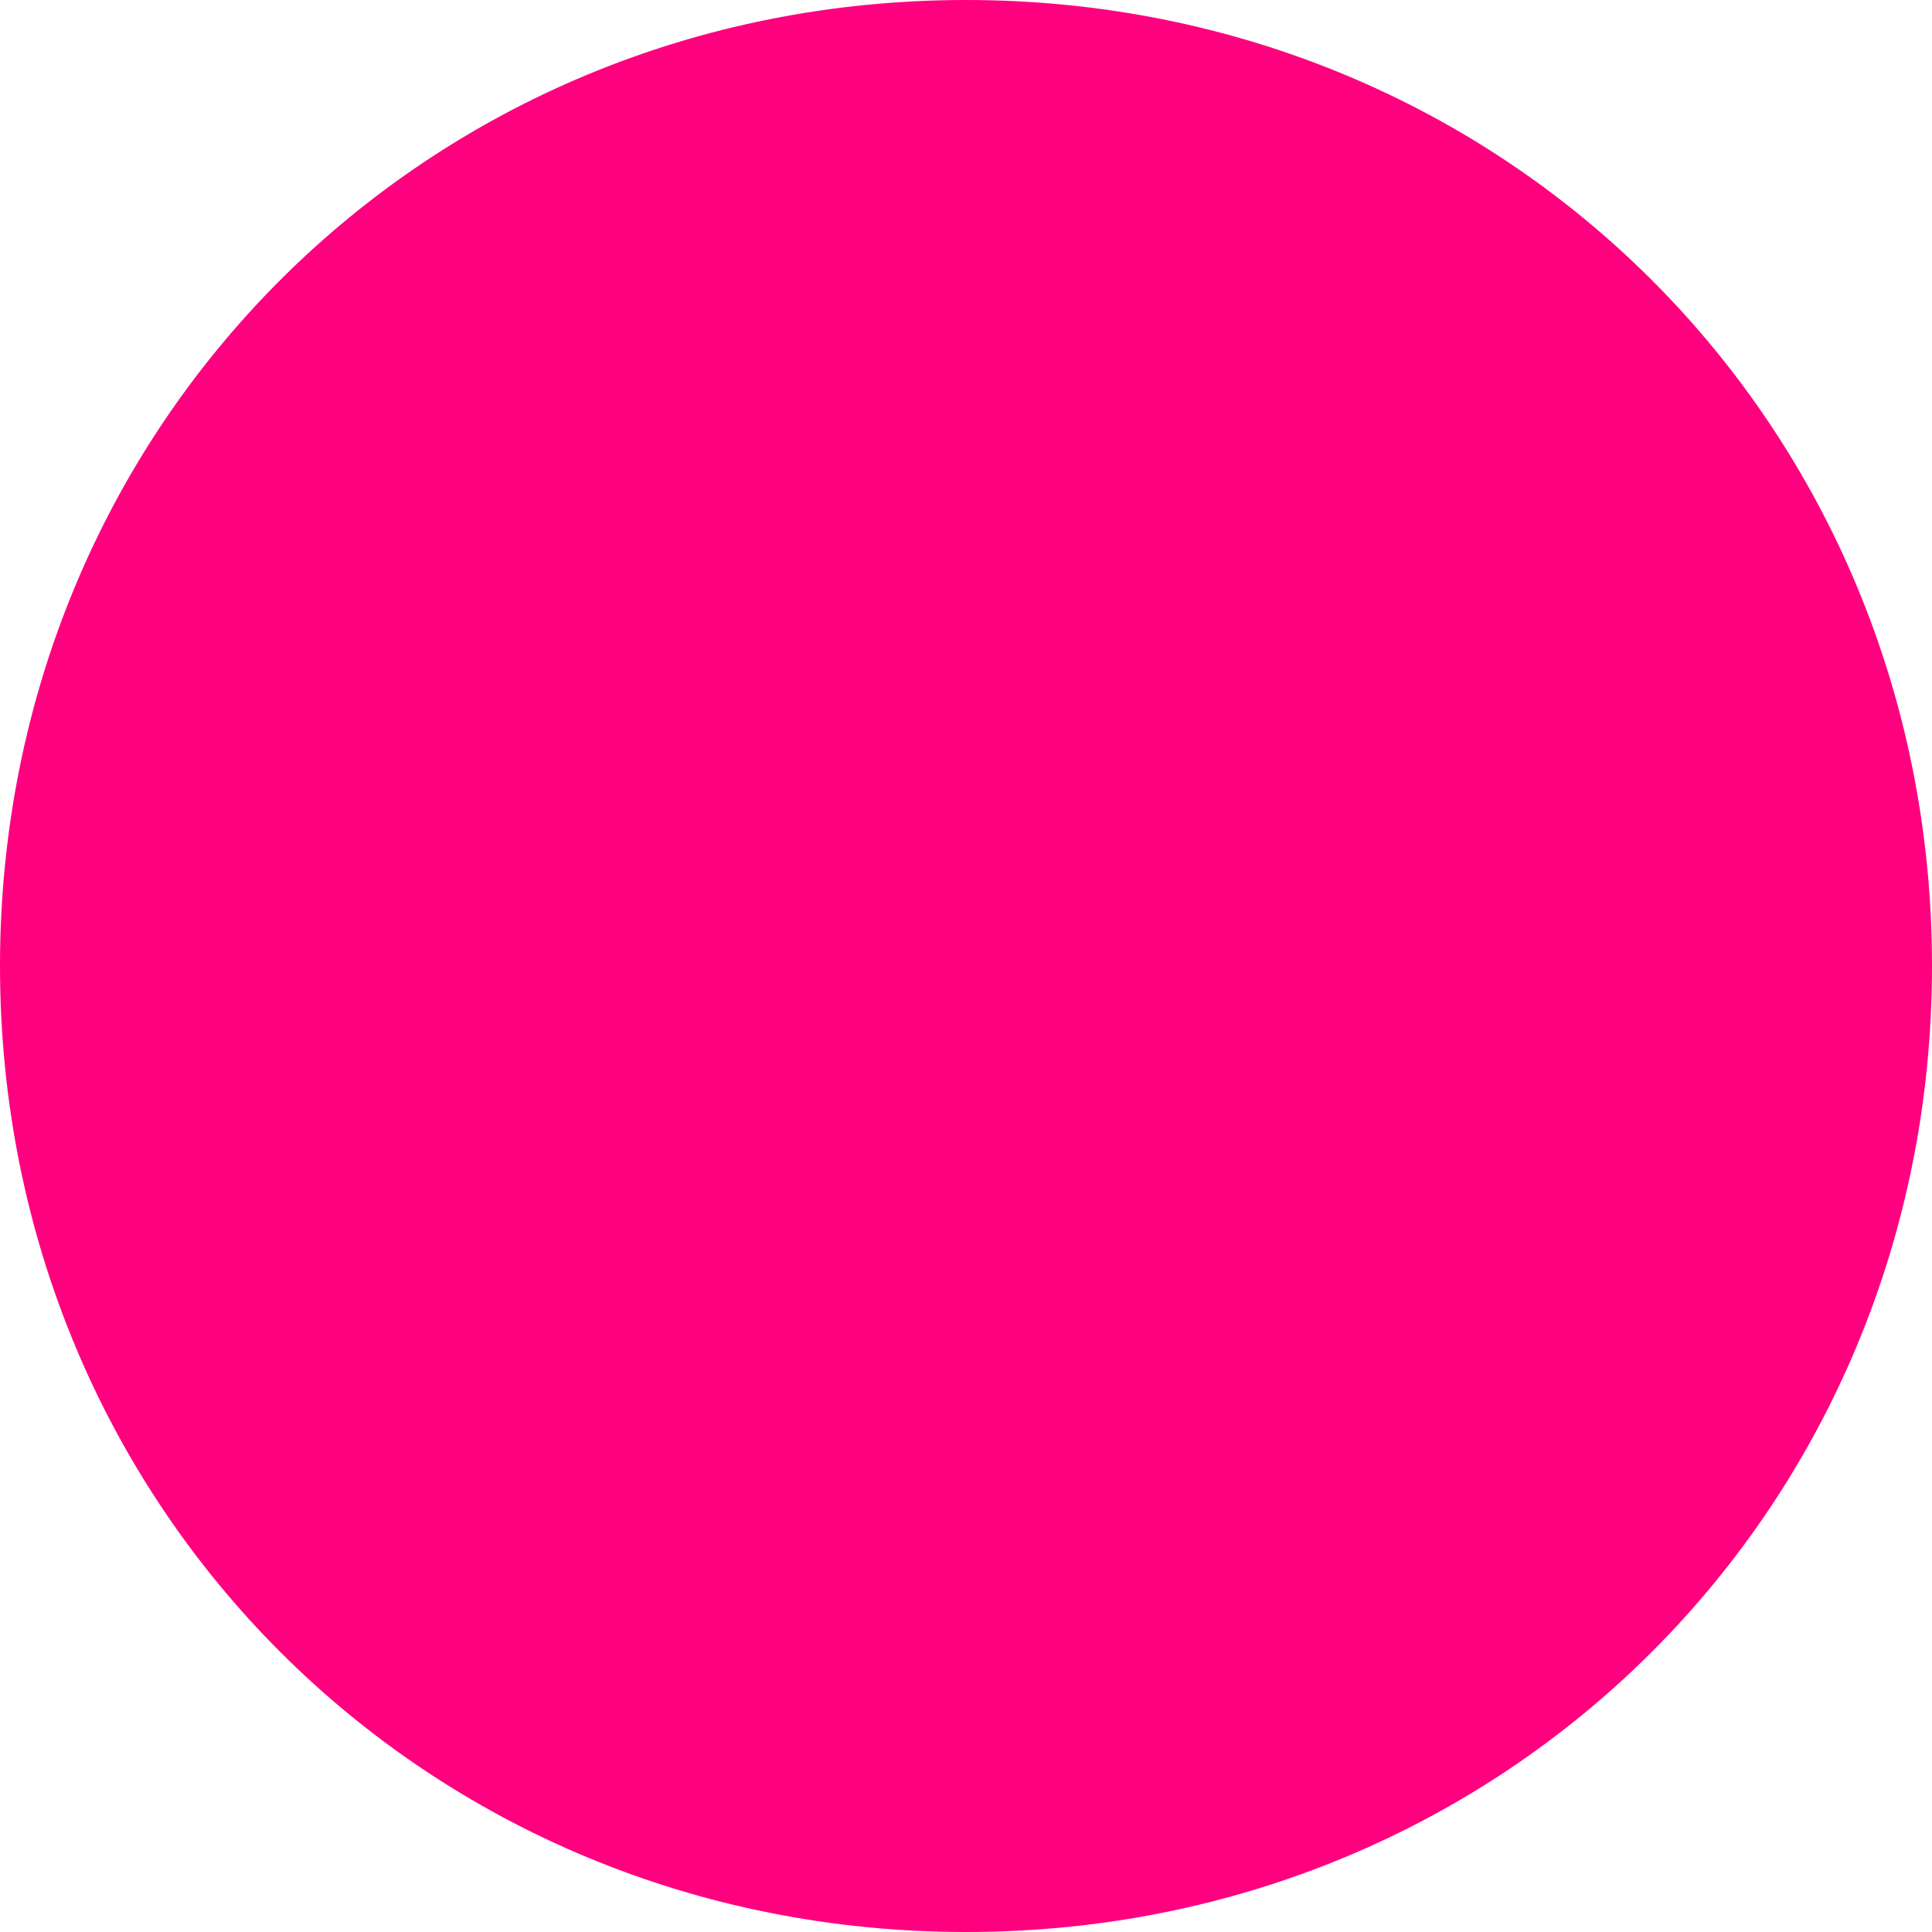
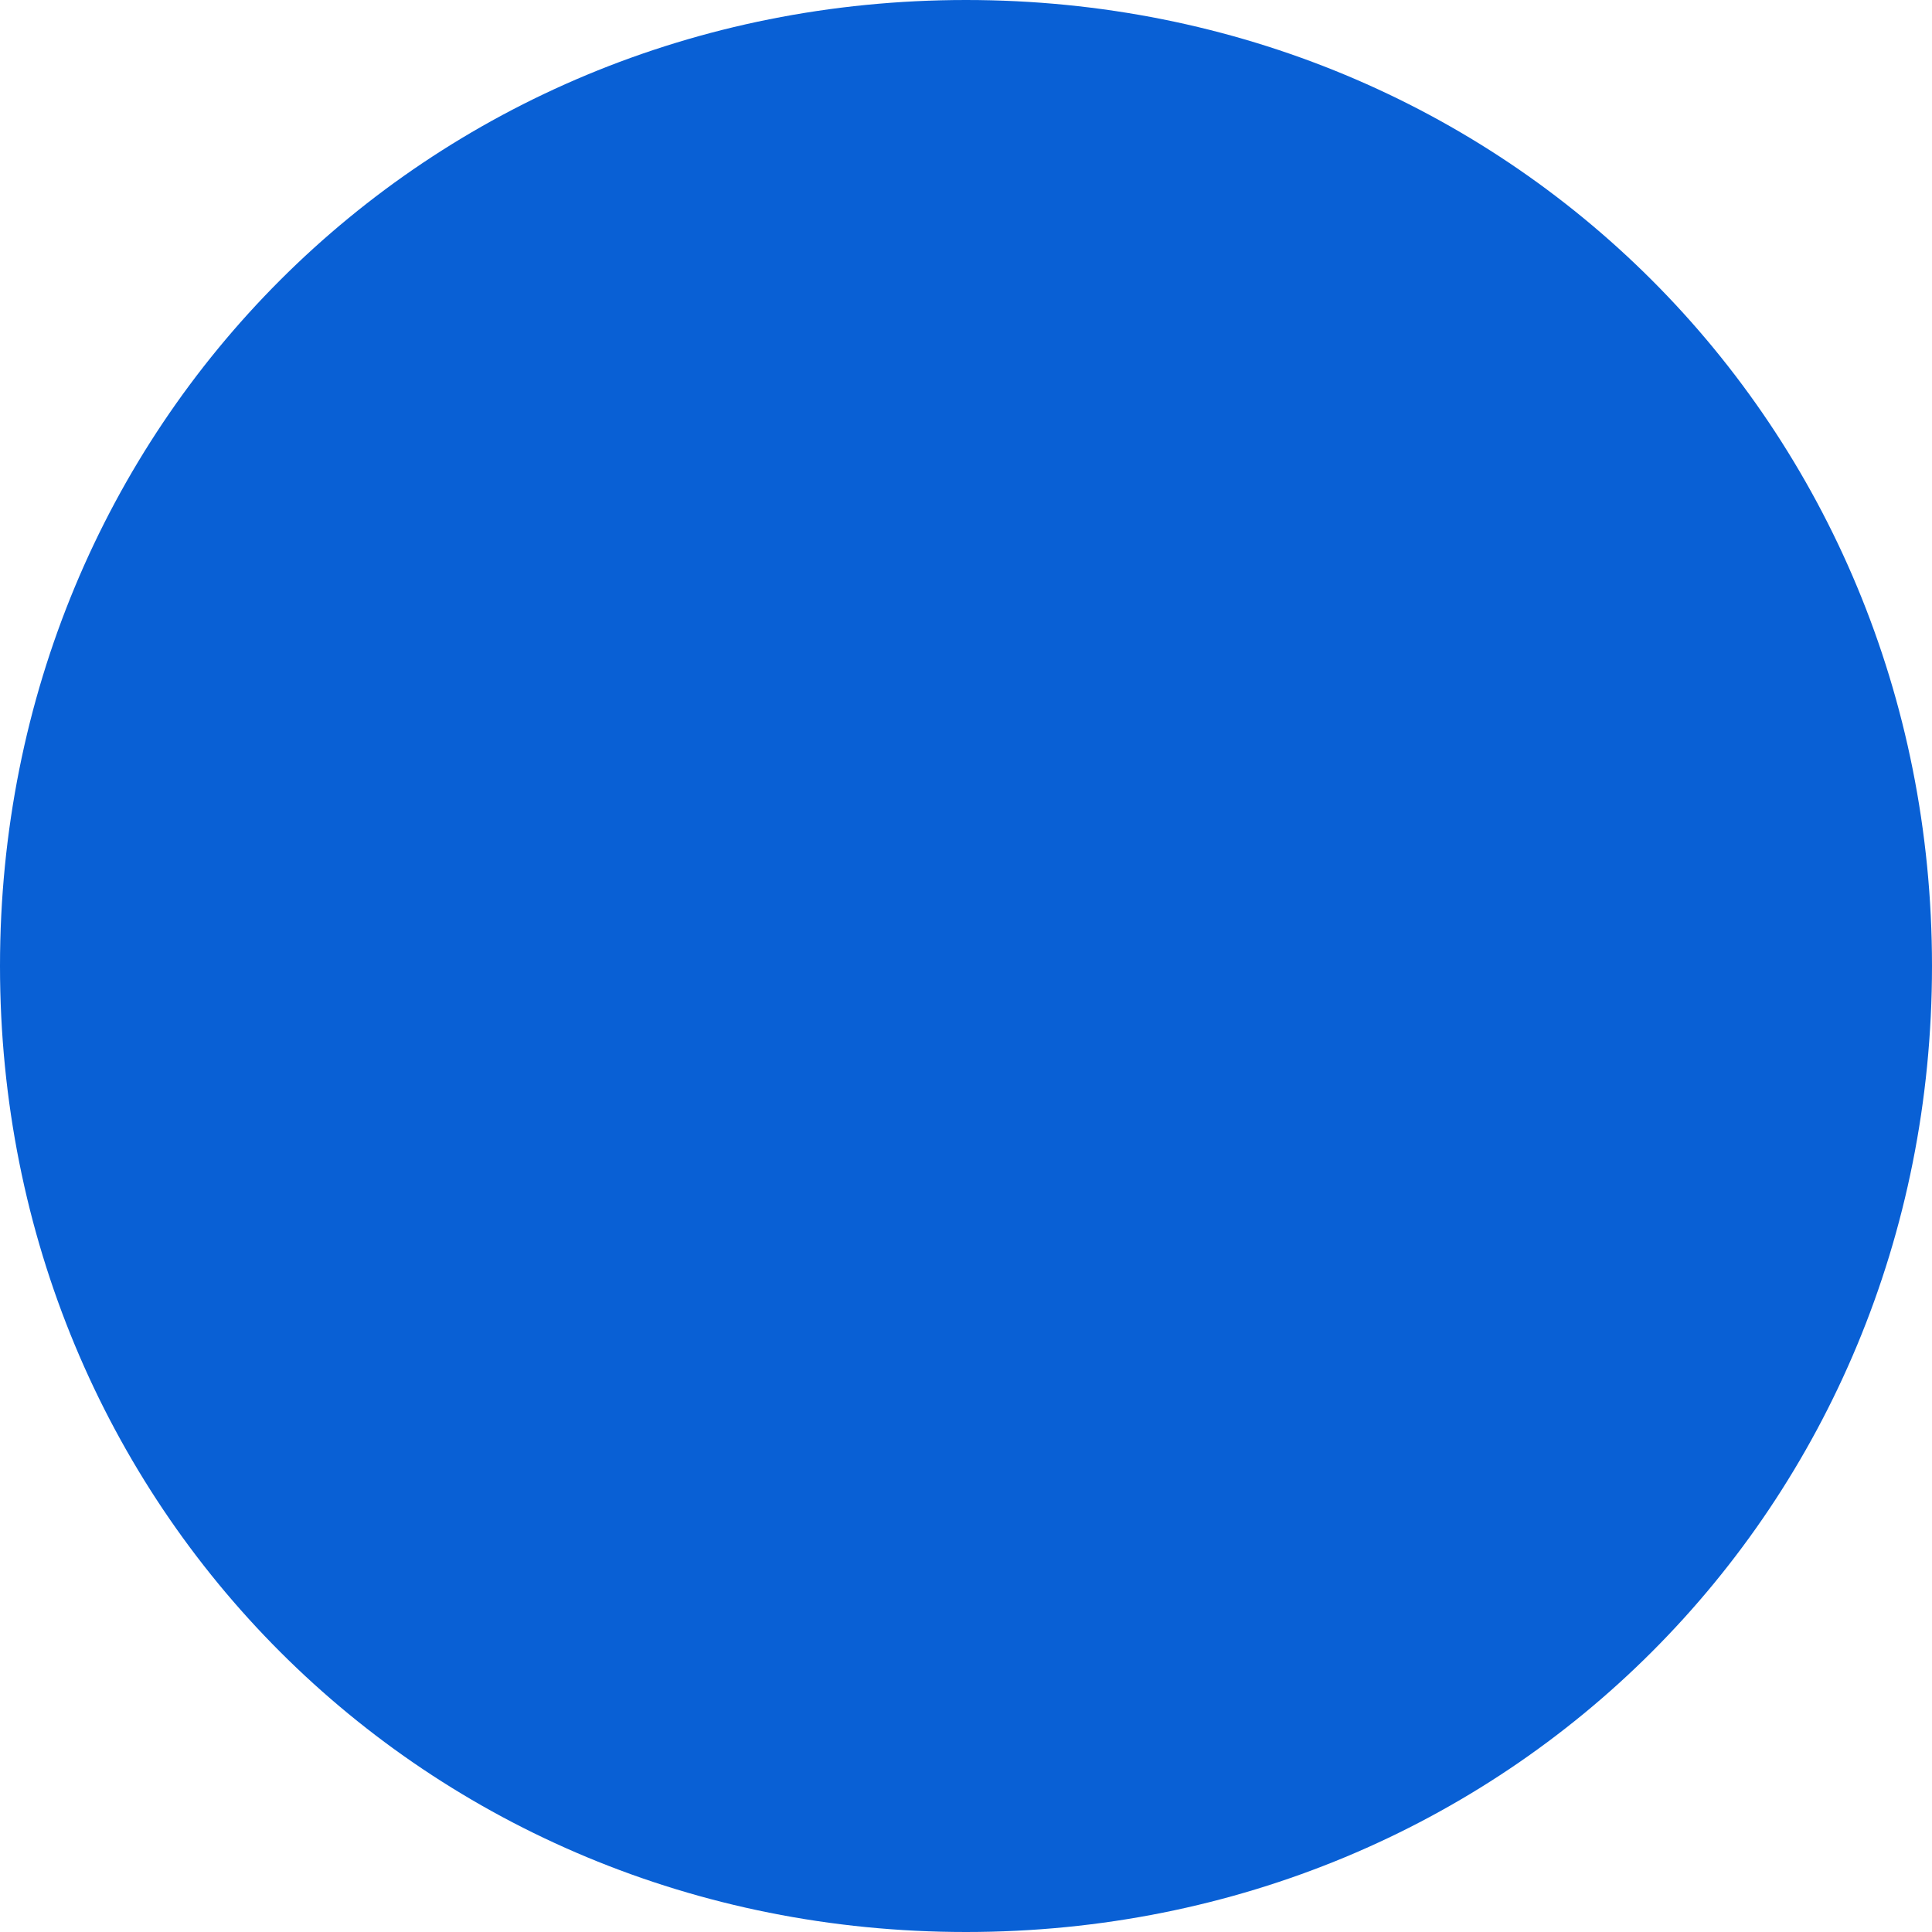
<svg xmlns="http://www.w3.org/2000/svg" version="1.1" width="12px" height="12px">
  <g transform="matrix(1 0 0 1 -7 0 )">
-     <path d="M 13 0  C 16.36 0  19 2.64  19 6  C 19 9.36  16.36 12  13 12  C 9.64 12  7 9.36  7 6  C 7 2.64  9.64 0  13 0  Z " fill-rule="nonzero" fill="#ff007f" stroke="none" />
+     <path d="M 13 0  C 16.36 0  19 2.64  19 6  C 19 9.36  16.36 12  13 12  C 9.64 12  7 9.36  7 6  C 7 2.64  9.64 0  13 0  Z " fill-rule="nonzero" fill="#0960d5" stroke="none" />
  </g>
</svg>
